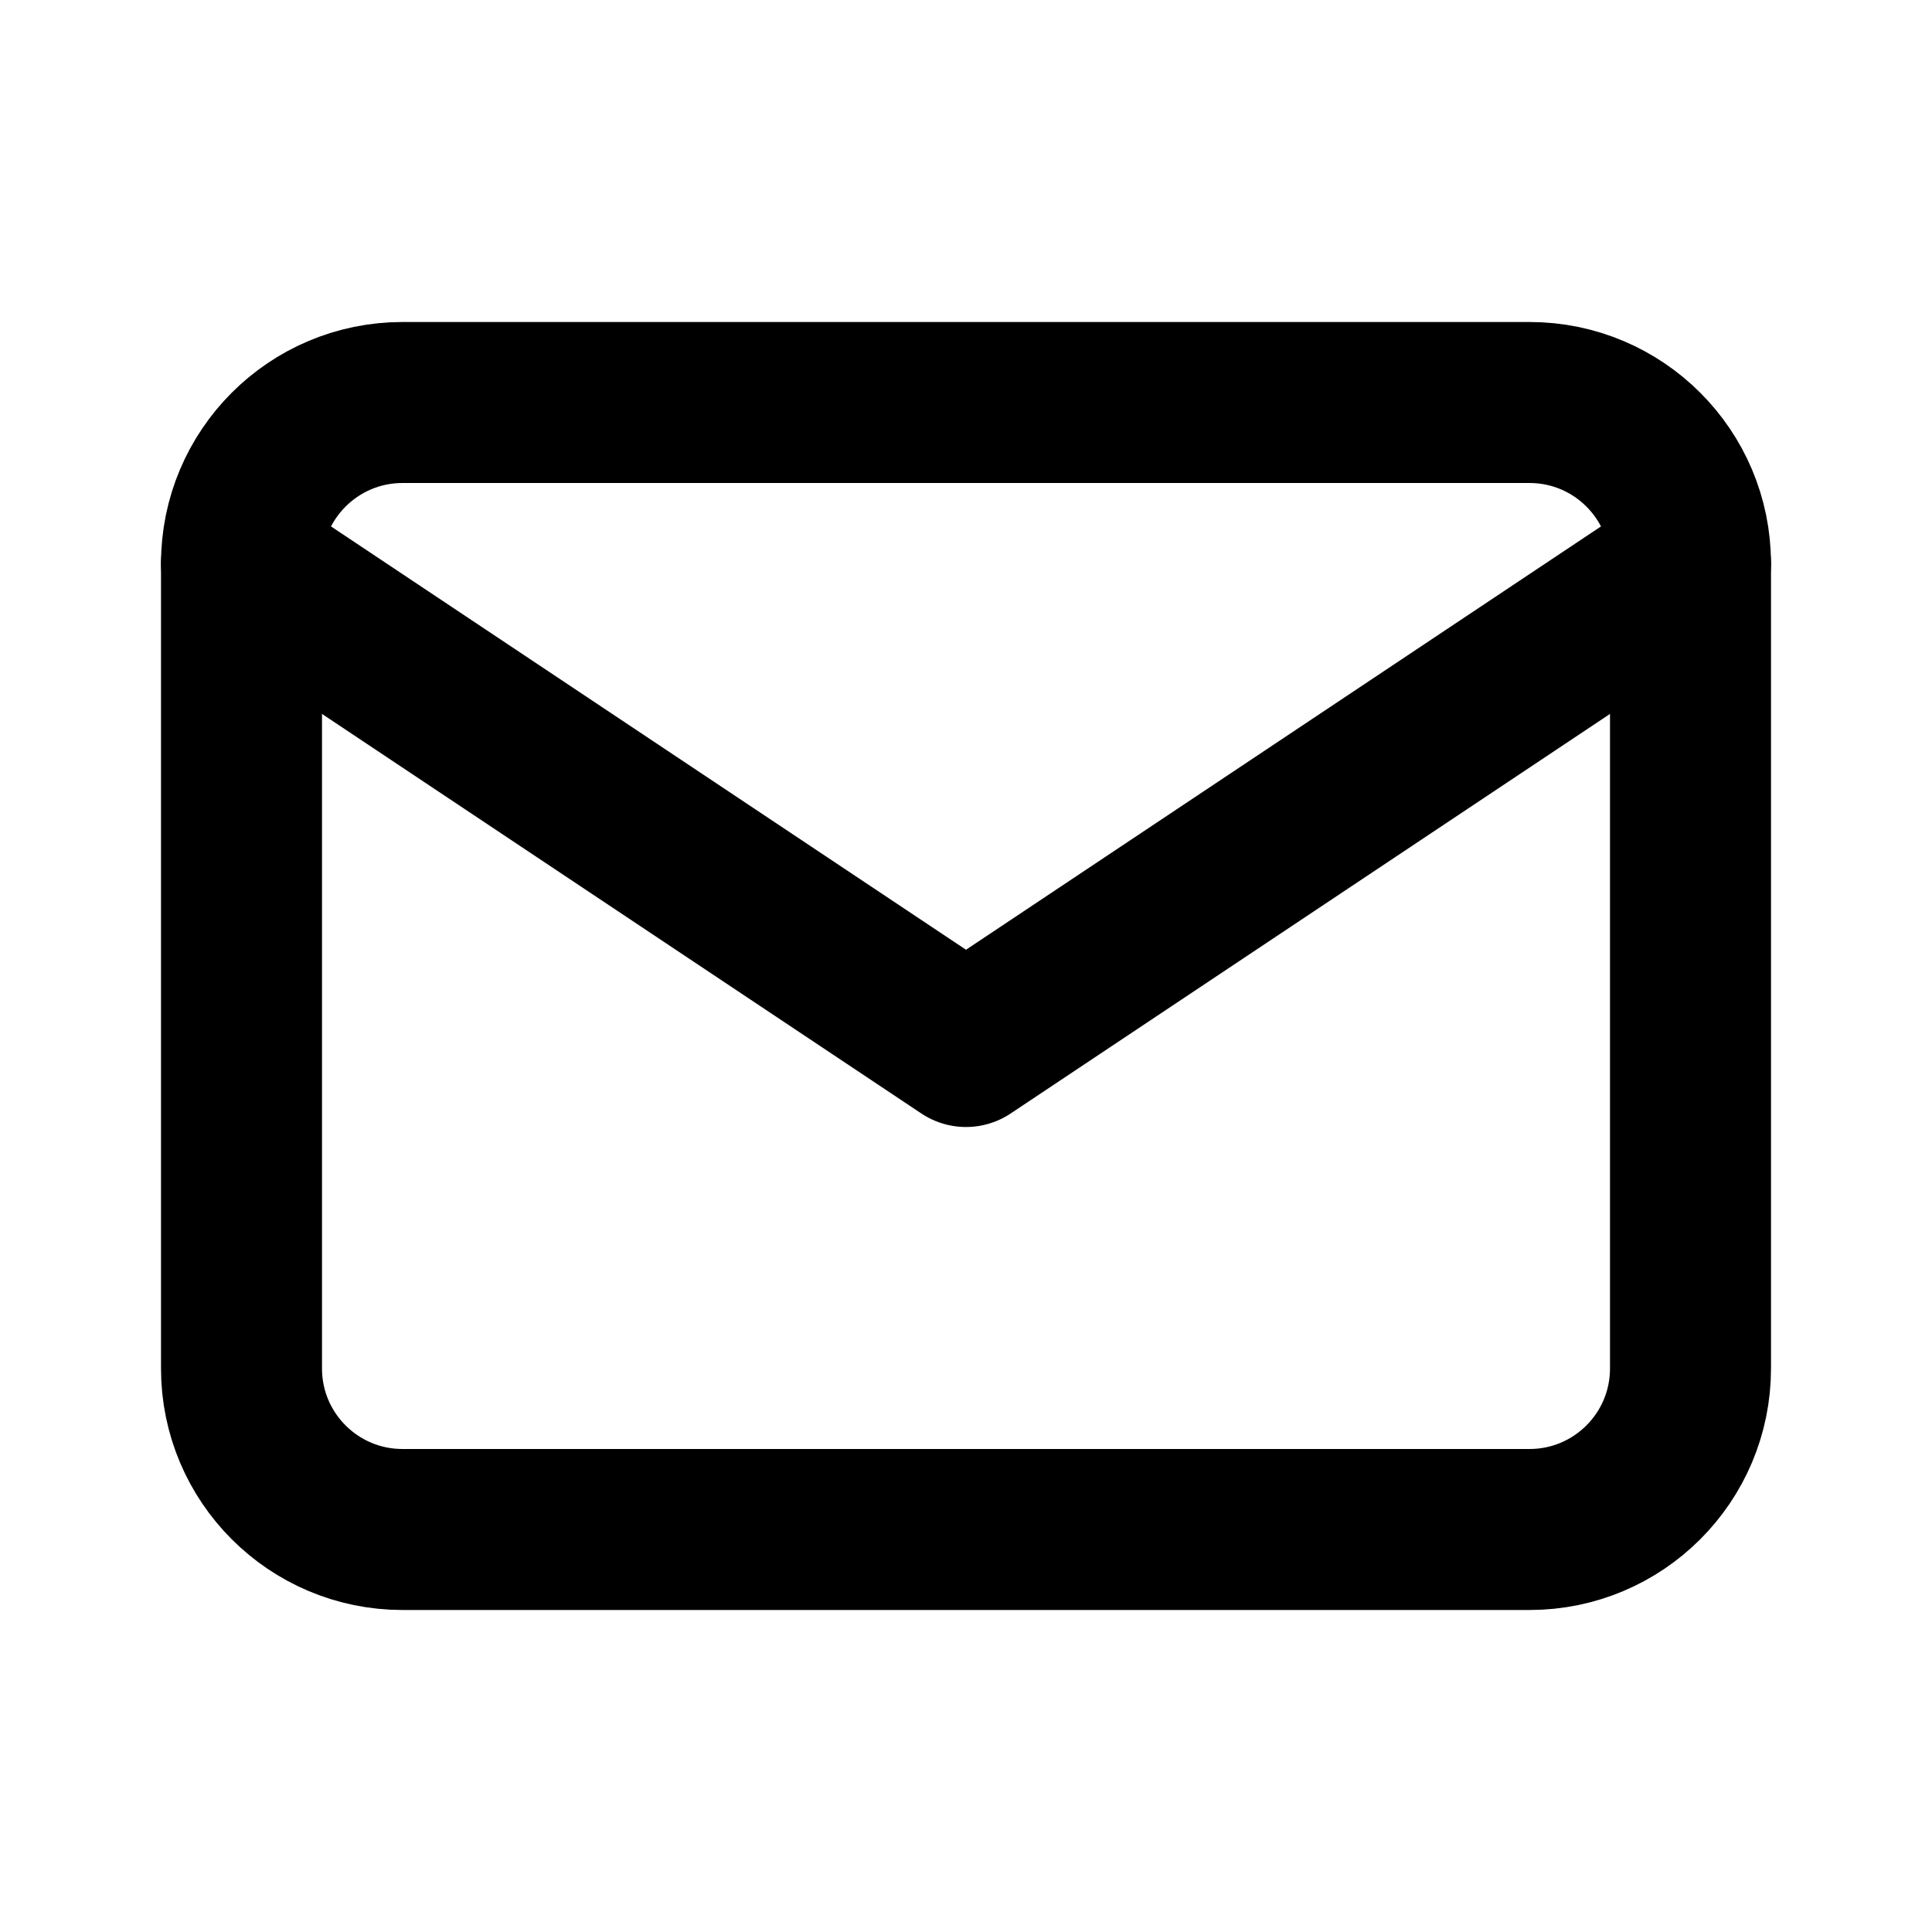
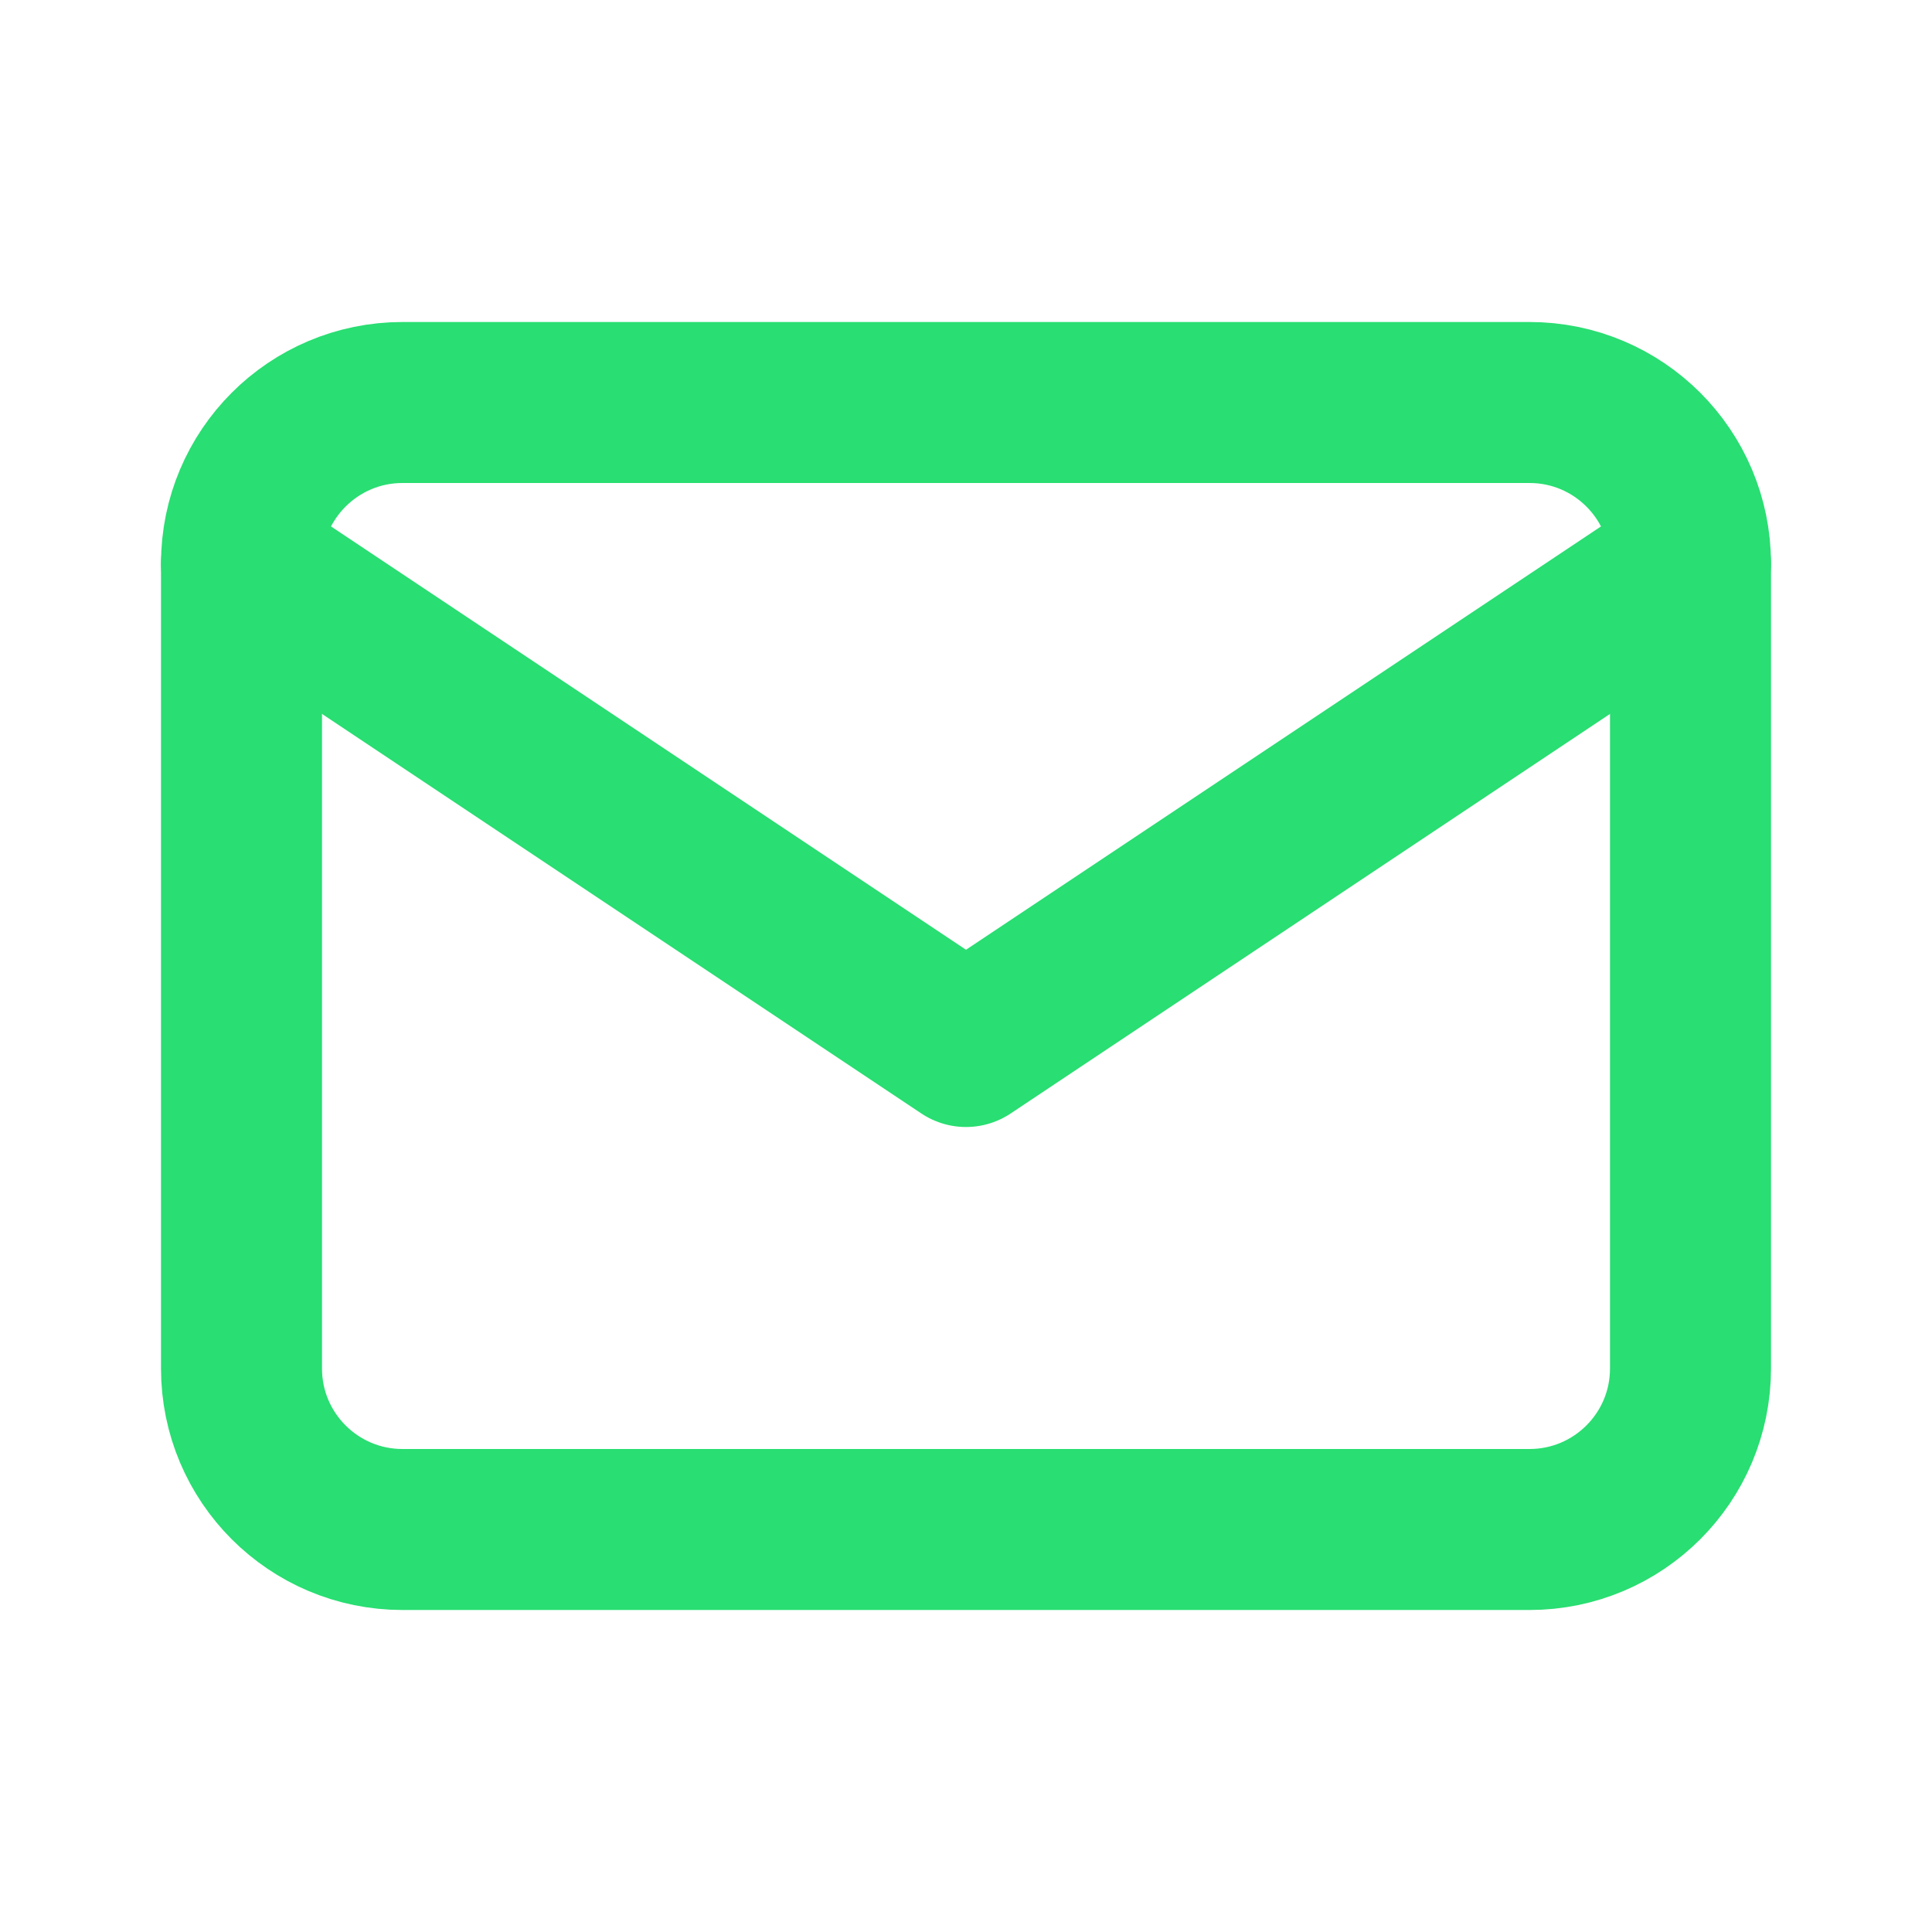
- <svg xmlns="http://www.w3.org/2000/svg" class="icon icon-tabler icon-tabler-mail" width="24" height="24" viewBox="0 0 24 24" stroke-width="2" stroke="currentColor" fill="none" stroke-linecap="round" stroke-linejoin="round">
+ <svg xmlns="http://www.w3.org/2000/svg" class="icon icon-tabler icon-tabler-mail" width="24" height="24" viewBox="0 0 24 24" stroke-width="2" stroke="#29de72" fill="none" stroke-linecap="round" stroke-linejoin="round">
  <path stroke="none" d="M0 0h24v24H0z" fill="none" />
  <path d="M3 7a2 2 0 0 1 2 -2h14a2 2 0 0 1 2 2v10a2 2 0 0 1 -2 2h-14a2 2 0 0 1 -2 -2v-10z" />
  <path d="M3 7l9 6l9 -6" />
</svg>
